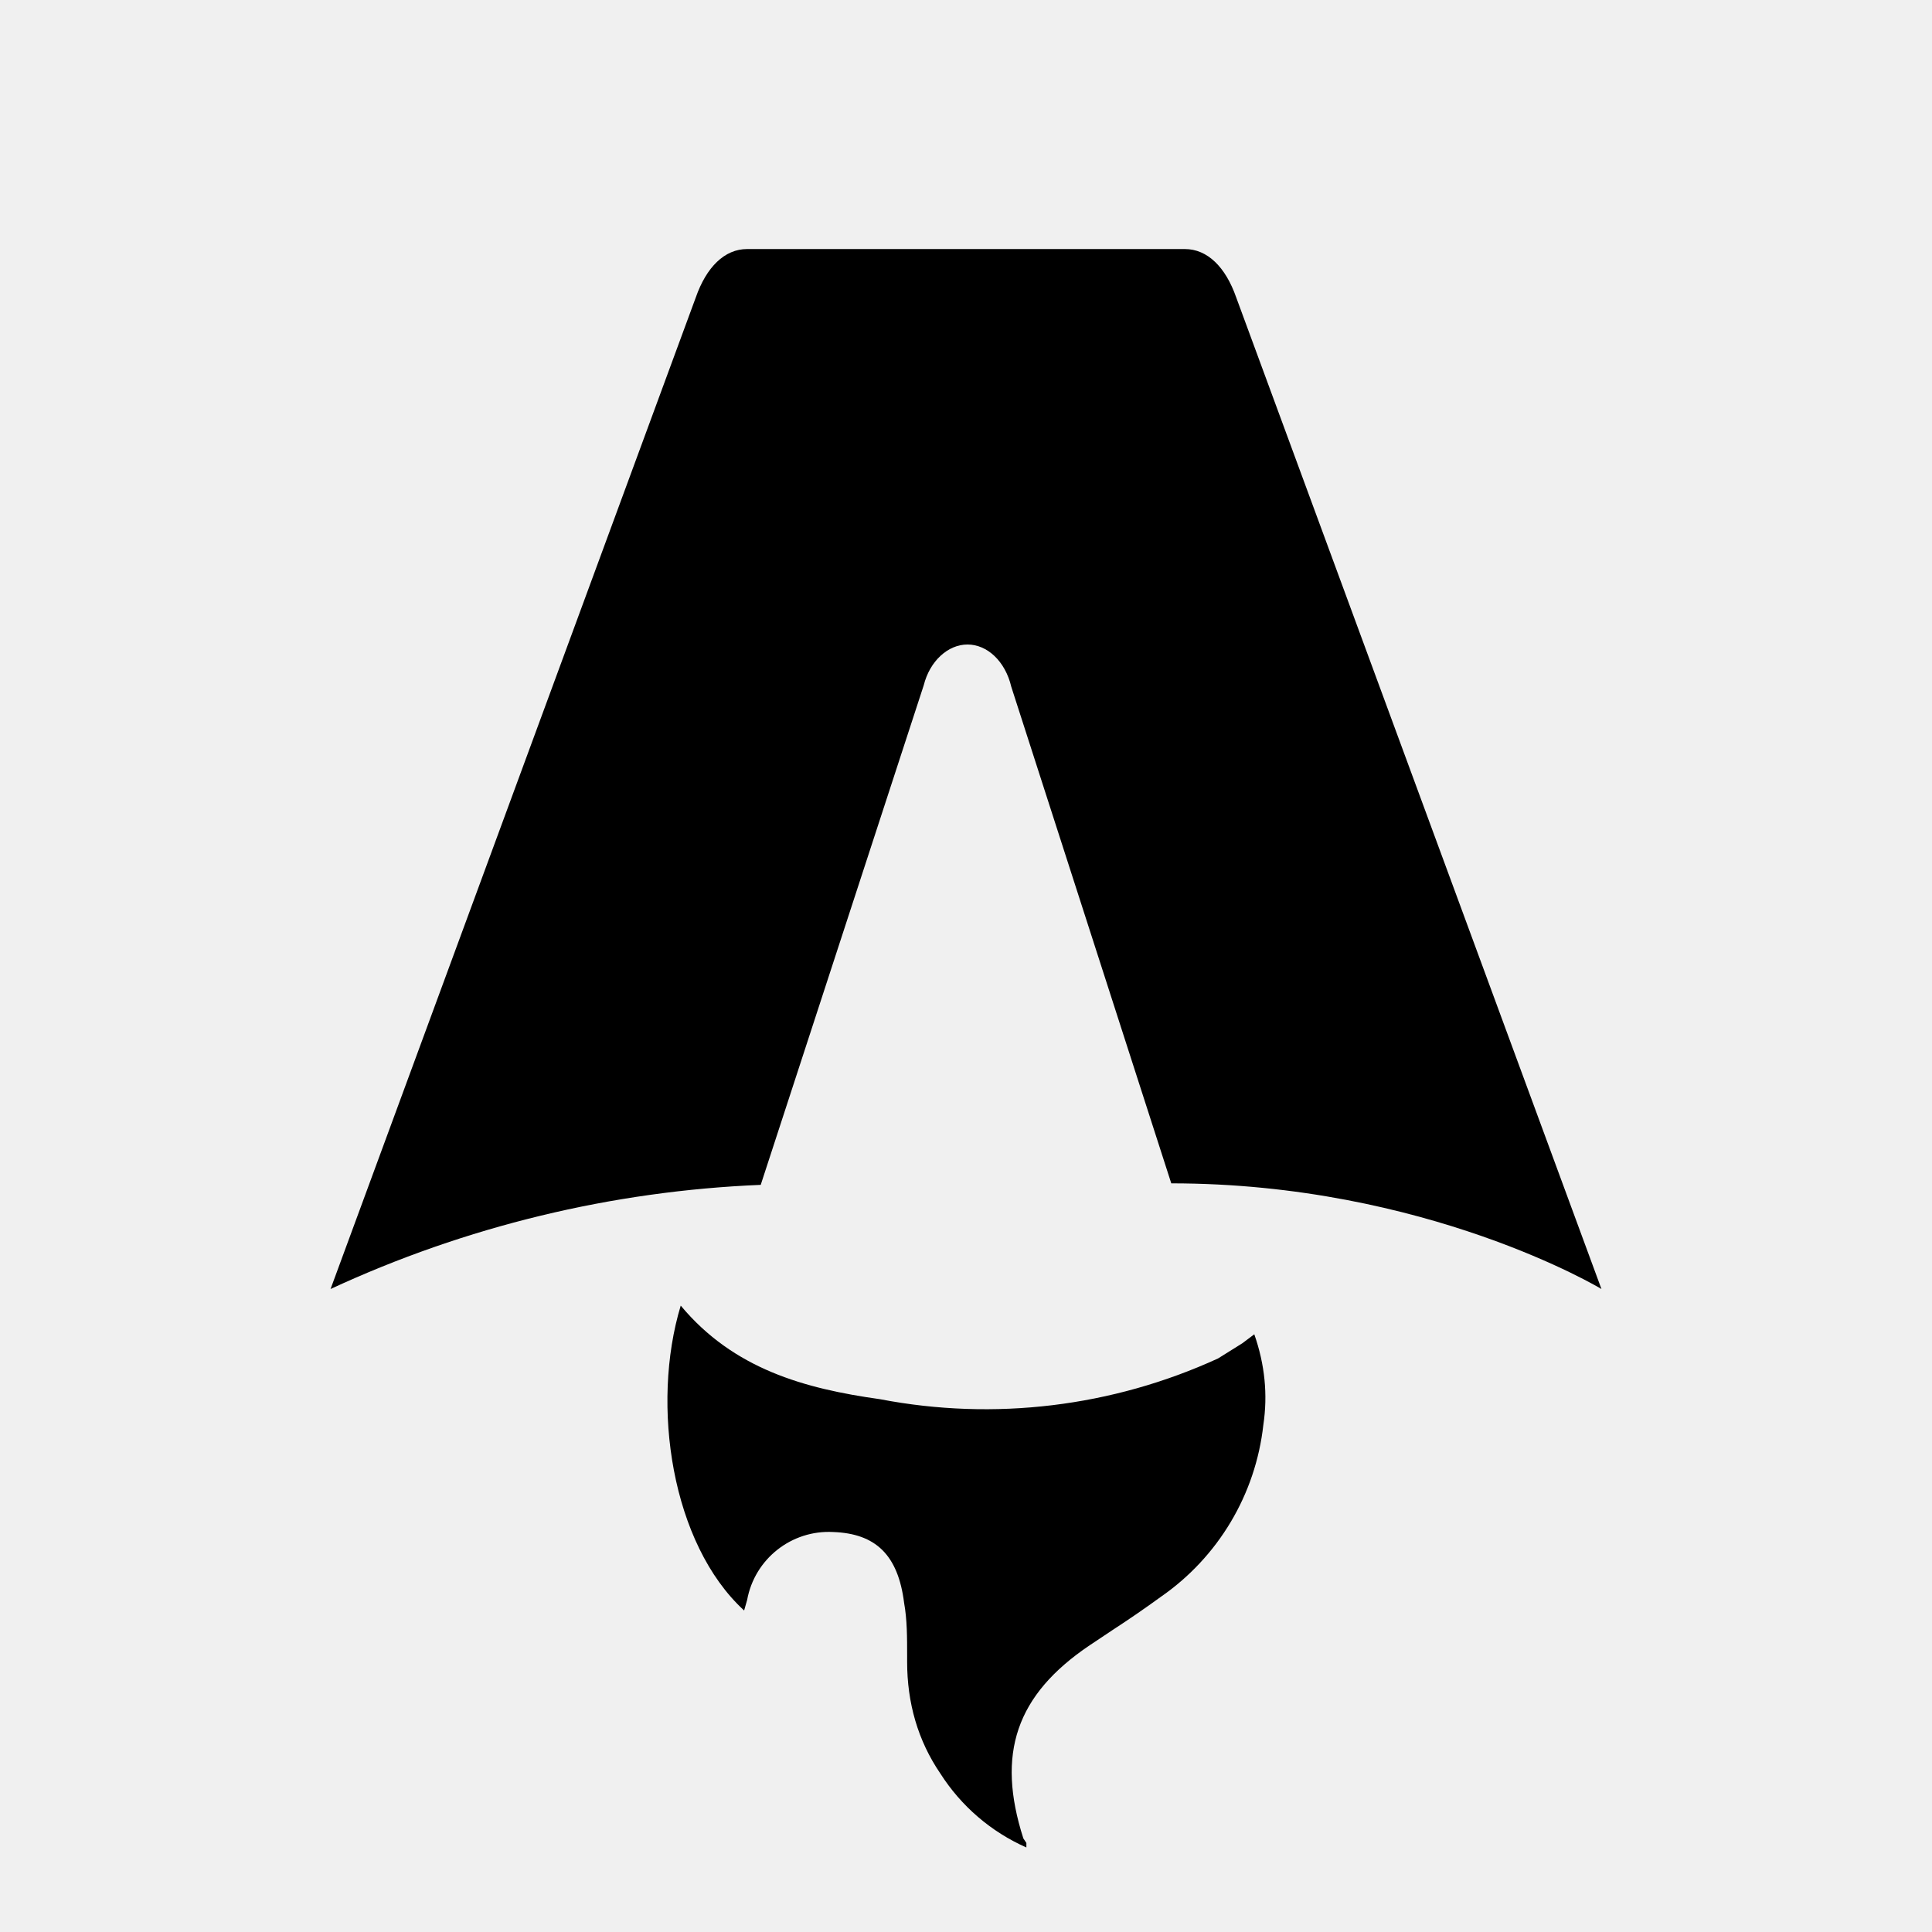
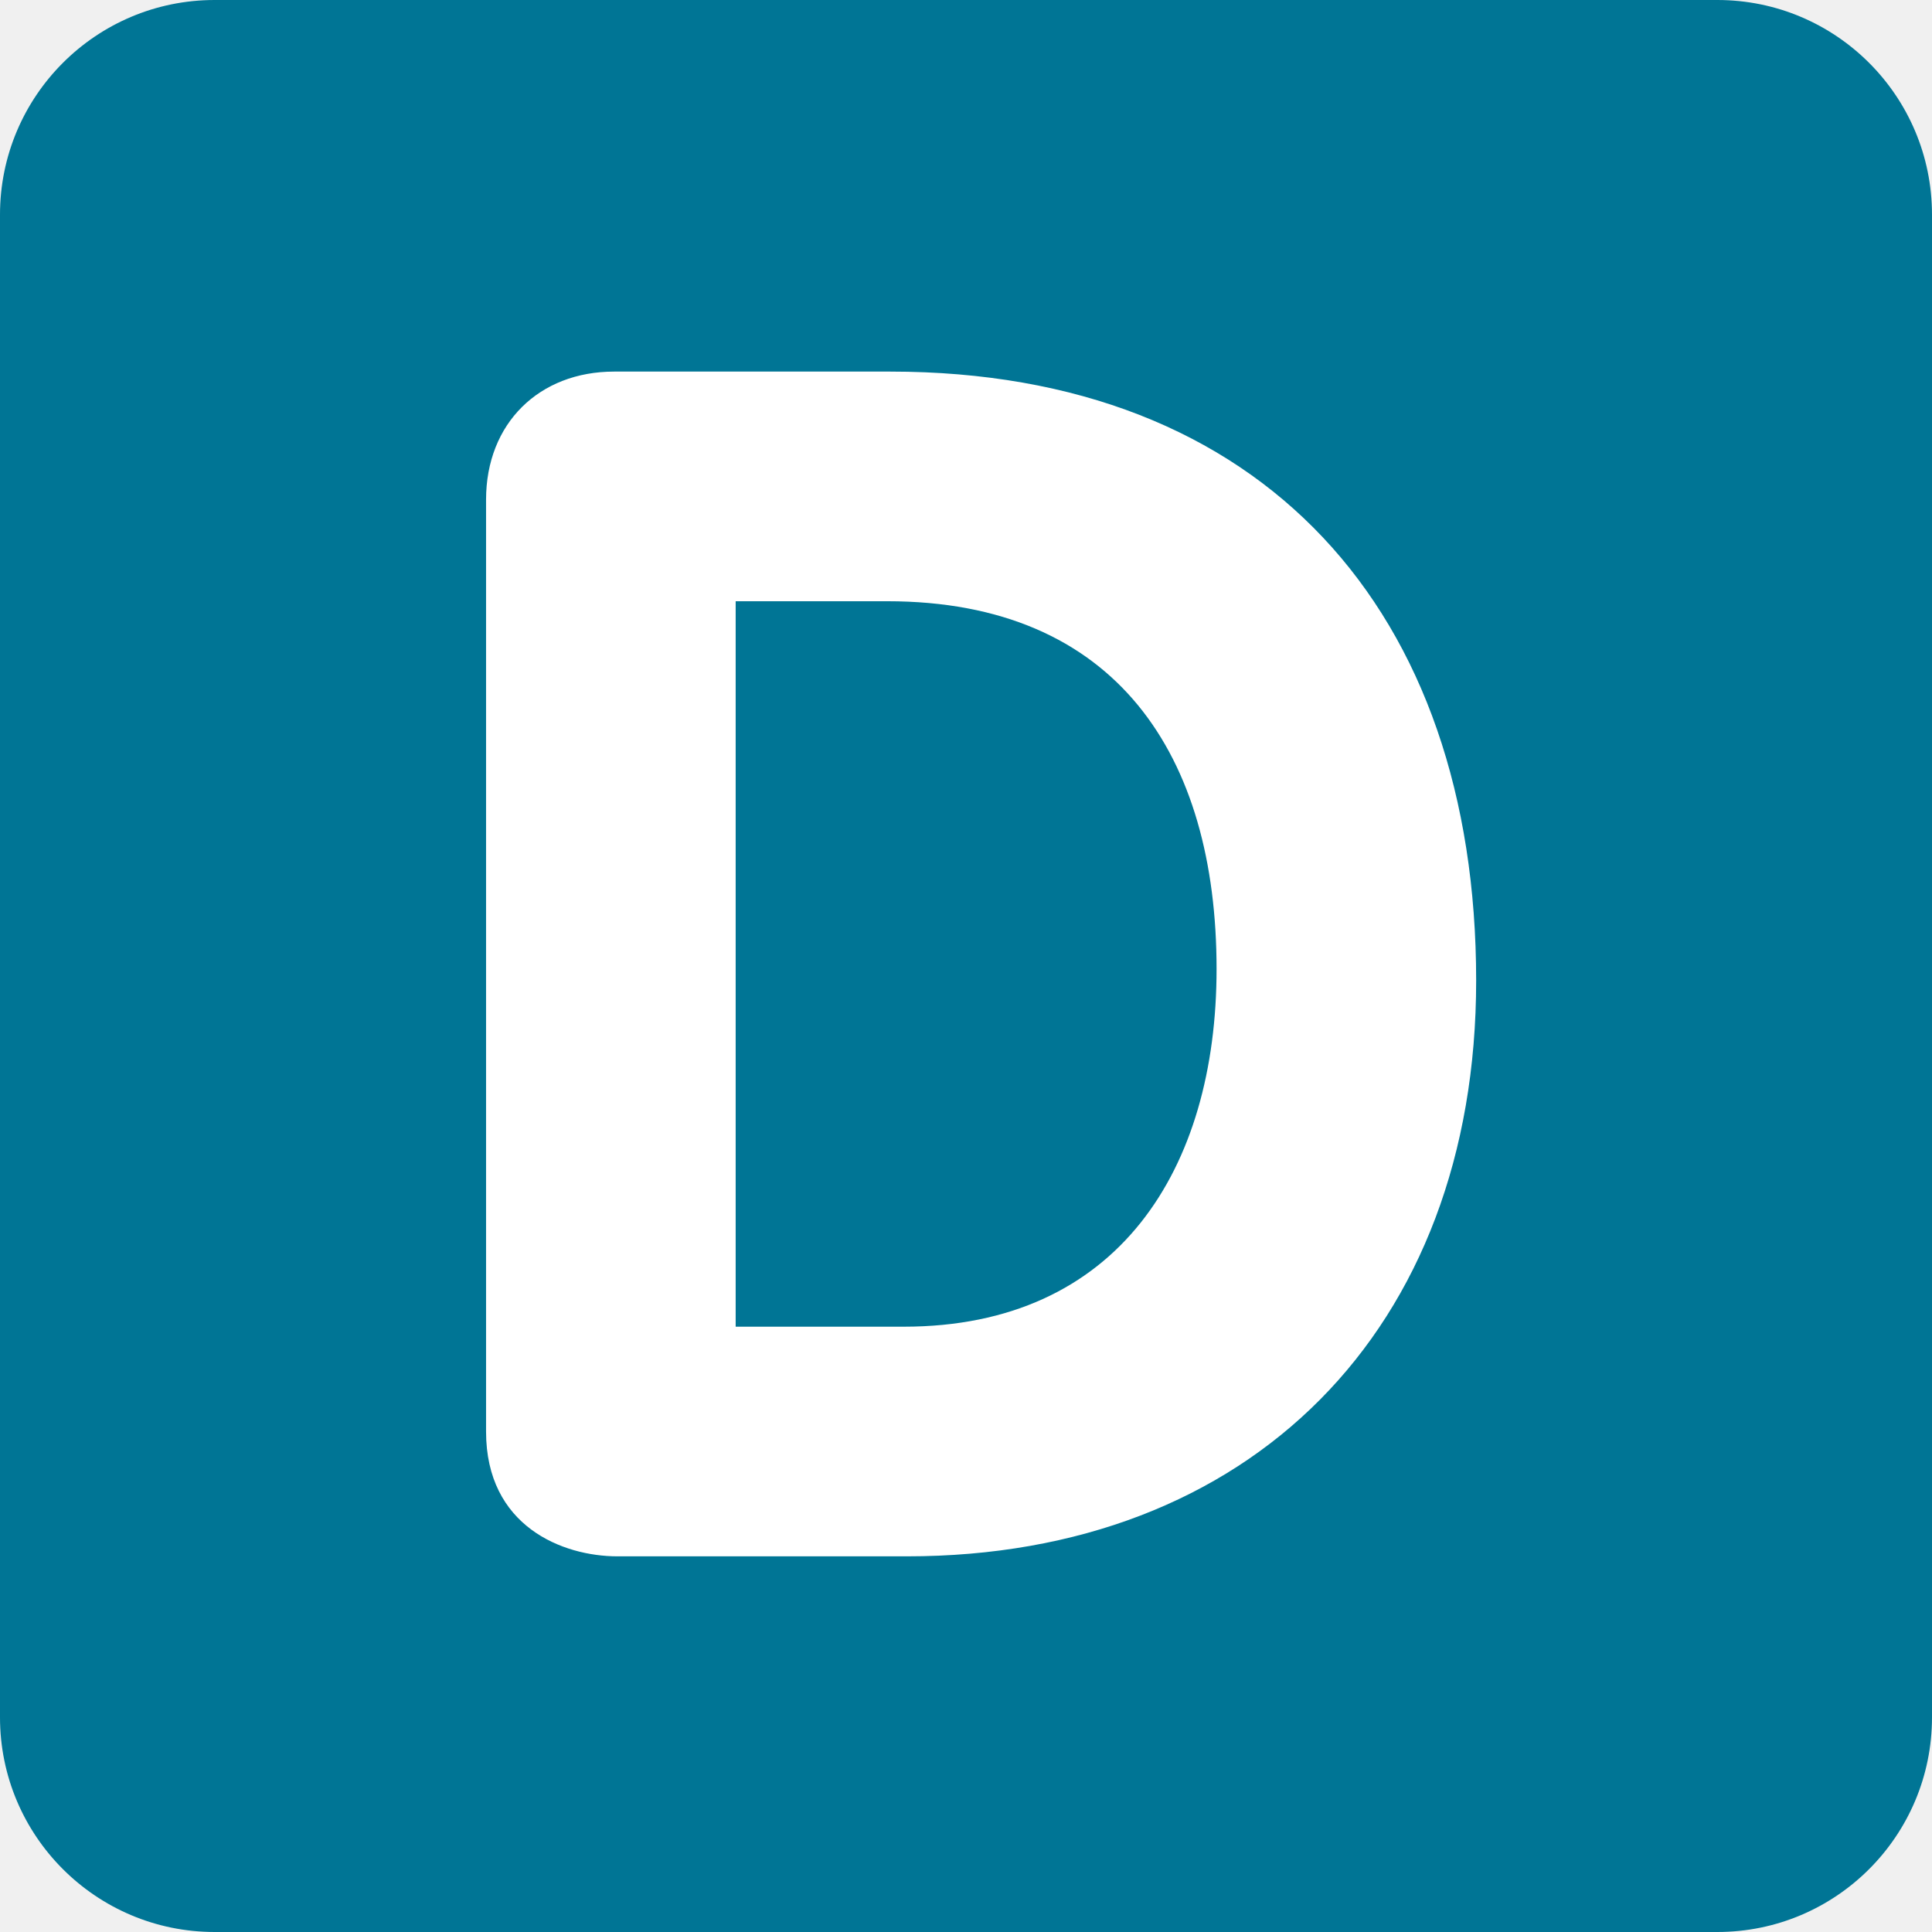
- <svg xmlns="http://www.w3.org/2000/svg" fill="none" viewBox="0 0 128 128">
-   <path d="M50.4 78.5a75.1 75.1 0 0 0-28.5 6.9l24.2-65.7c.7-2 1.9-3.2 3.4-3.2h29c1.5 0 2.7 1.2 3.4 3.2l24.2 65.7s-11.6-7-28.5-7L67 45.5c-.4-1.7-1.6-2.8-2.9-2.8-1.3 0-2.5 1.1-2.9 2.7L50.4 78.5Zm-1.1 28.2Zm-4.2-20.2c-2 6.6-.6 15.8 4.2 20.2a17.5 17.5 0 0 1 .2-.7 5.5 5.5 0 0 1 5.7-4.5c2.8.1 4.3 1.5 4.7 4.7.2 1.1.2 2.3.2 3.5v.4c0 2.7.7 5.2 2.2 7.4a13 13 0 0 0 5.7 4.9v-.3l-.2-.3c-1.8-5.6-.5-9.5 4.4-12.8l1.5-1a73 73 0 0 0 3.2-2.2 16 16 0 0 0 6.8-11.4c.3-2 .1-4-.6-6l-.8.6-1.6 1a37 37 0 0 1-22.4 2.7c-5-.7-9.7-2-13.2-6.2Z" />
-   <style>
-         path { fill: #000; }
-         @media (prefers-color-scheme: dark) {
-             path { fill: #FFF; }
-         }
-     </style>
+ <svg xmlns="http://www.w3.org/2000/svg" width="800px" height="800px" viewBox="0 0 36 36" aria-hidden="true" role="img" class="iconify iconify--twemoji" preserveAspectRatio="xMidYMid meet" fill="#000000">
+   <g id="SVGRepo_bgCarrier" stroke-width="0" />
+   <g id="SVGRepo_tracerCarrier" stroke-linecap="round" stroke-linejoin="round" />
+   <g id="SVGRepo_iconCarrier">
+     <path fill="#007595" d="M36 32a4 4 0 0 1-4 4H4a4 4 0 0 1-4-4V4a4 4 0 0 1 4-4h28a4 4 0 0 1 4 4v28z" />
+     <path fill="#FFF" d="M9.057 9.312c0-1.427.992-2.388 2.387-2.388h5.147c6.946 0 10.915 4.465 10.915 11.348C27.506 24.783 23.289 29 16.901 29h-5.395c-1.023 0-2.449-.559-2.449-2.325V9.312zm4.651 15.409h3.132c4 0 5.829-2.945 5.829-6.666c0-3.969-1.859-6.852-6.139-6.852h-2.822v13.518z" />
+   </g>
</svg>
